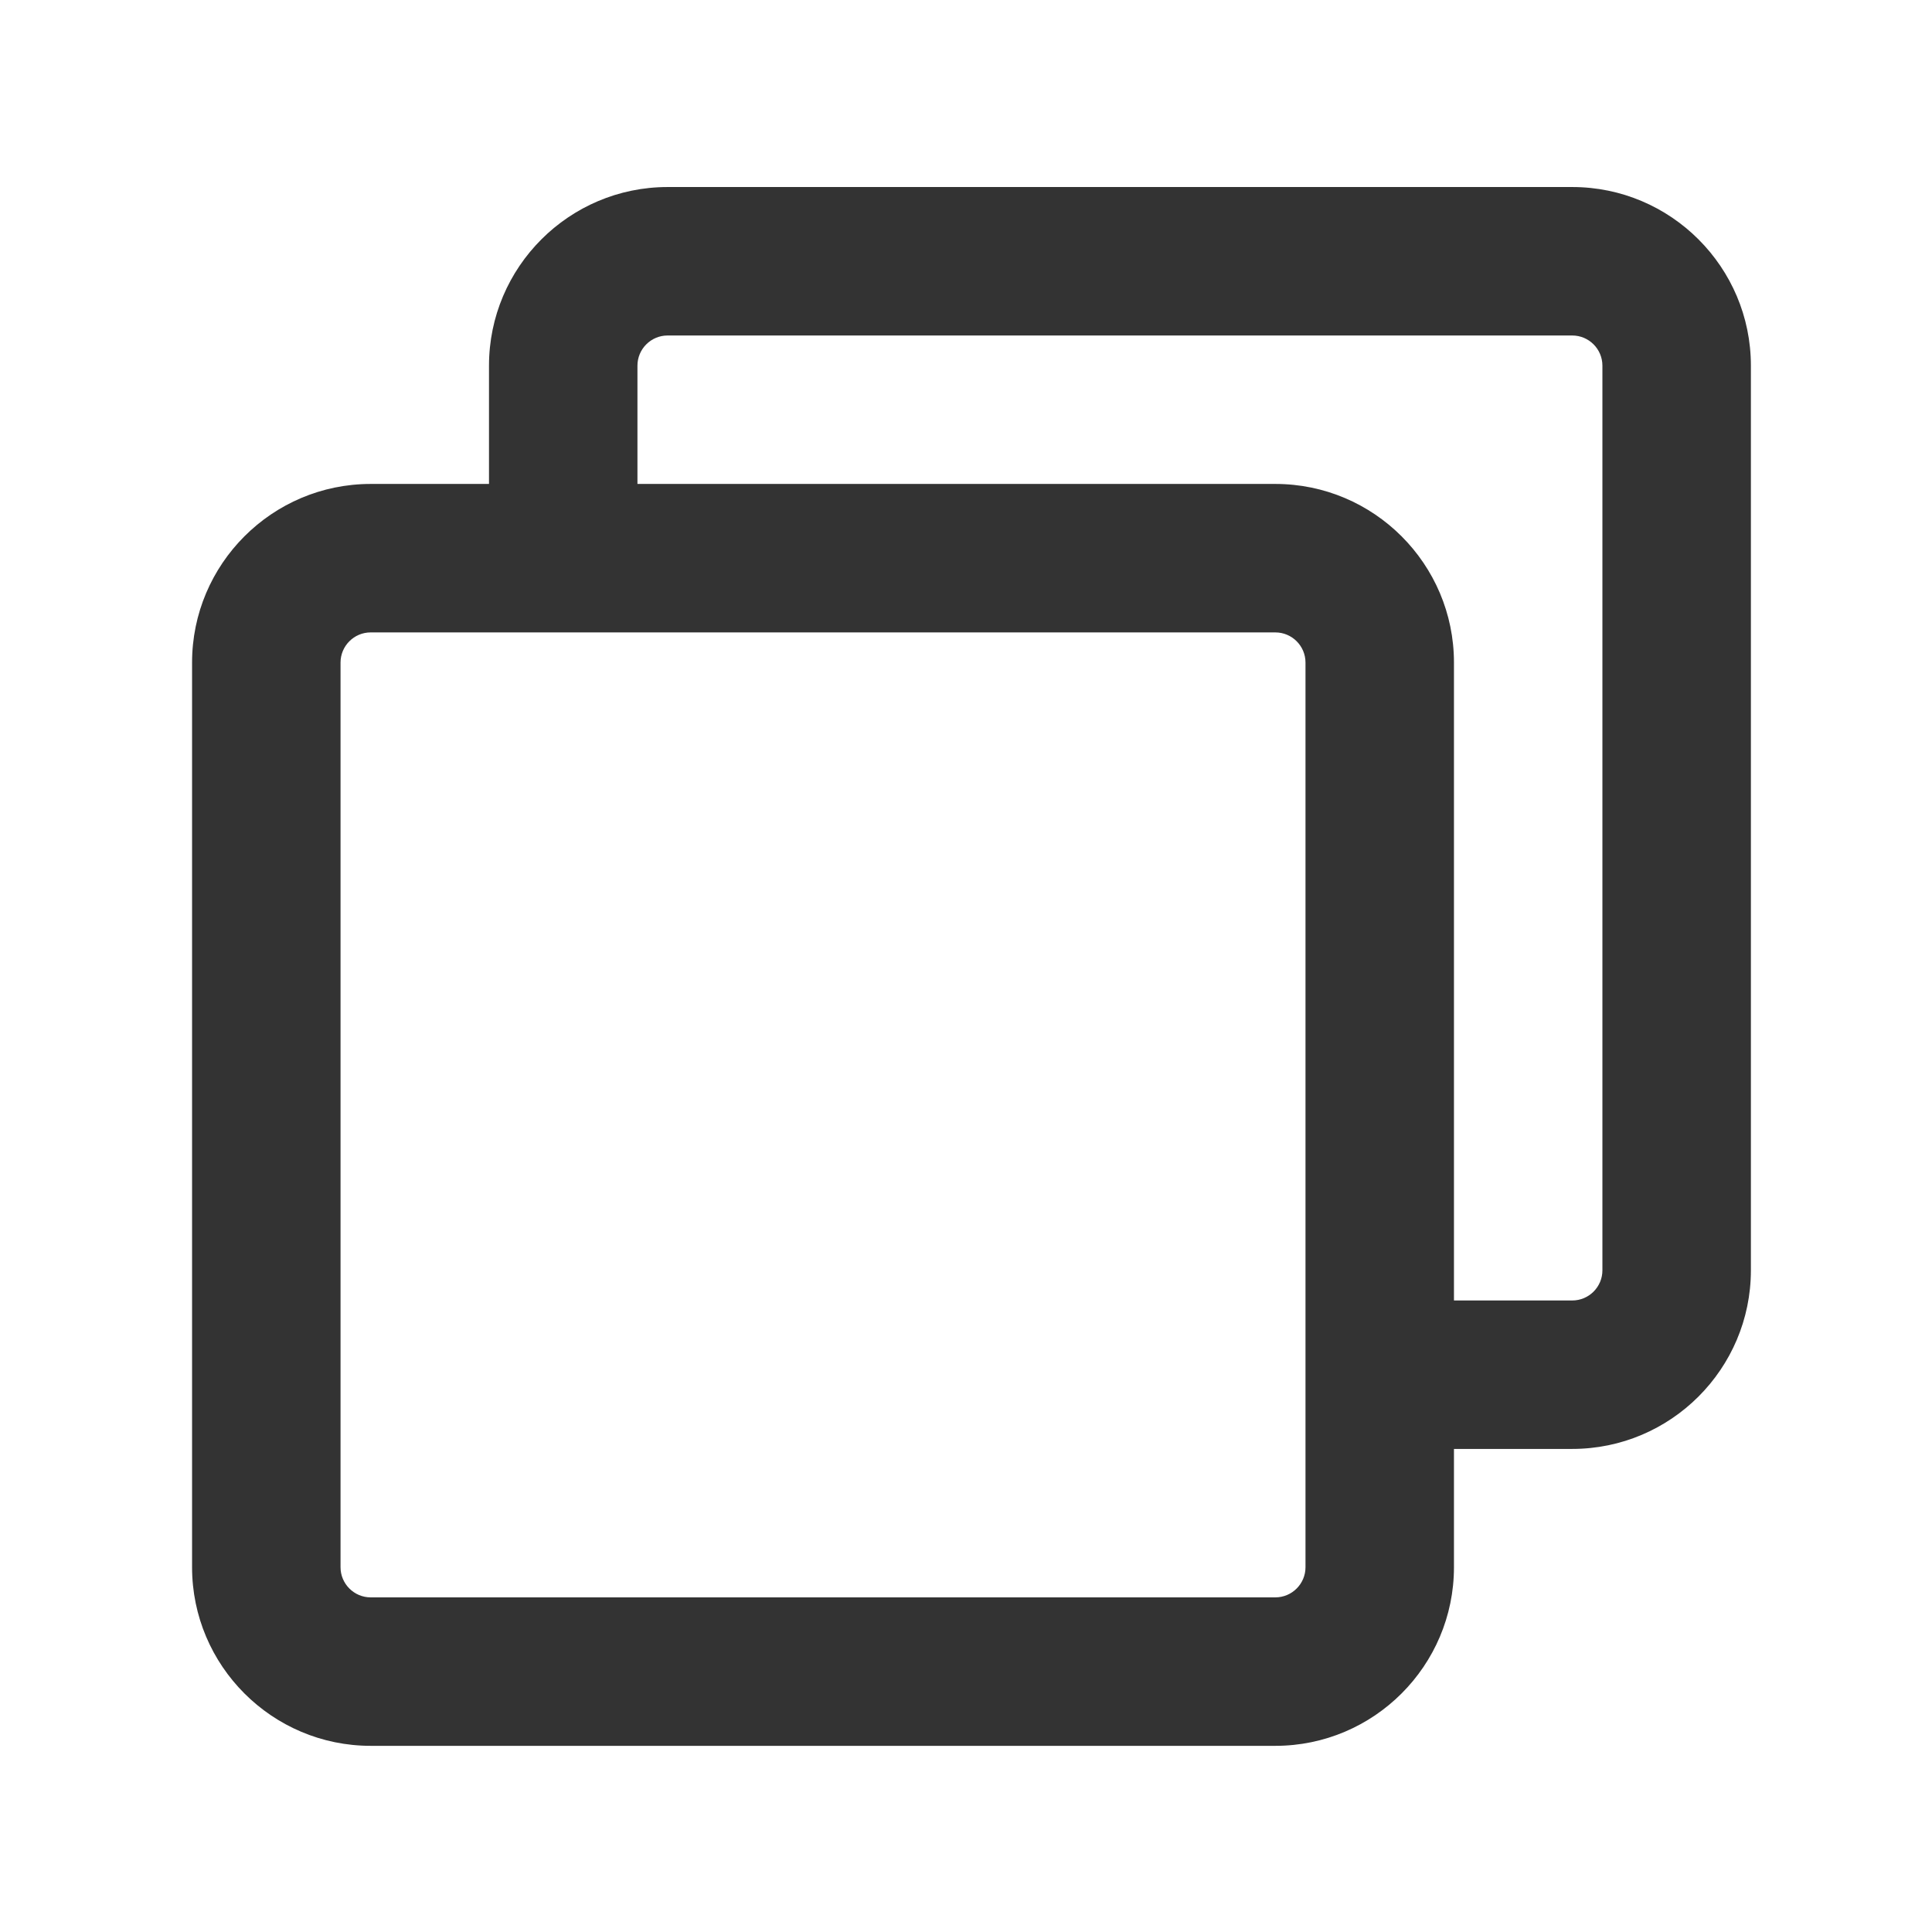
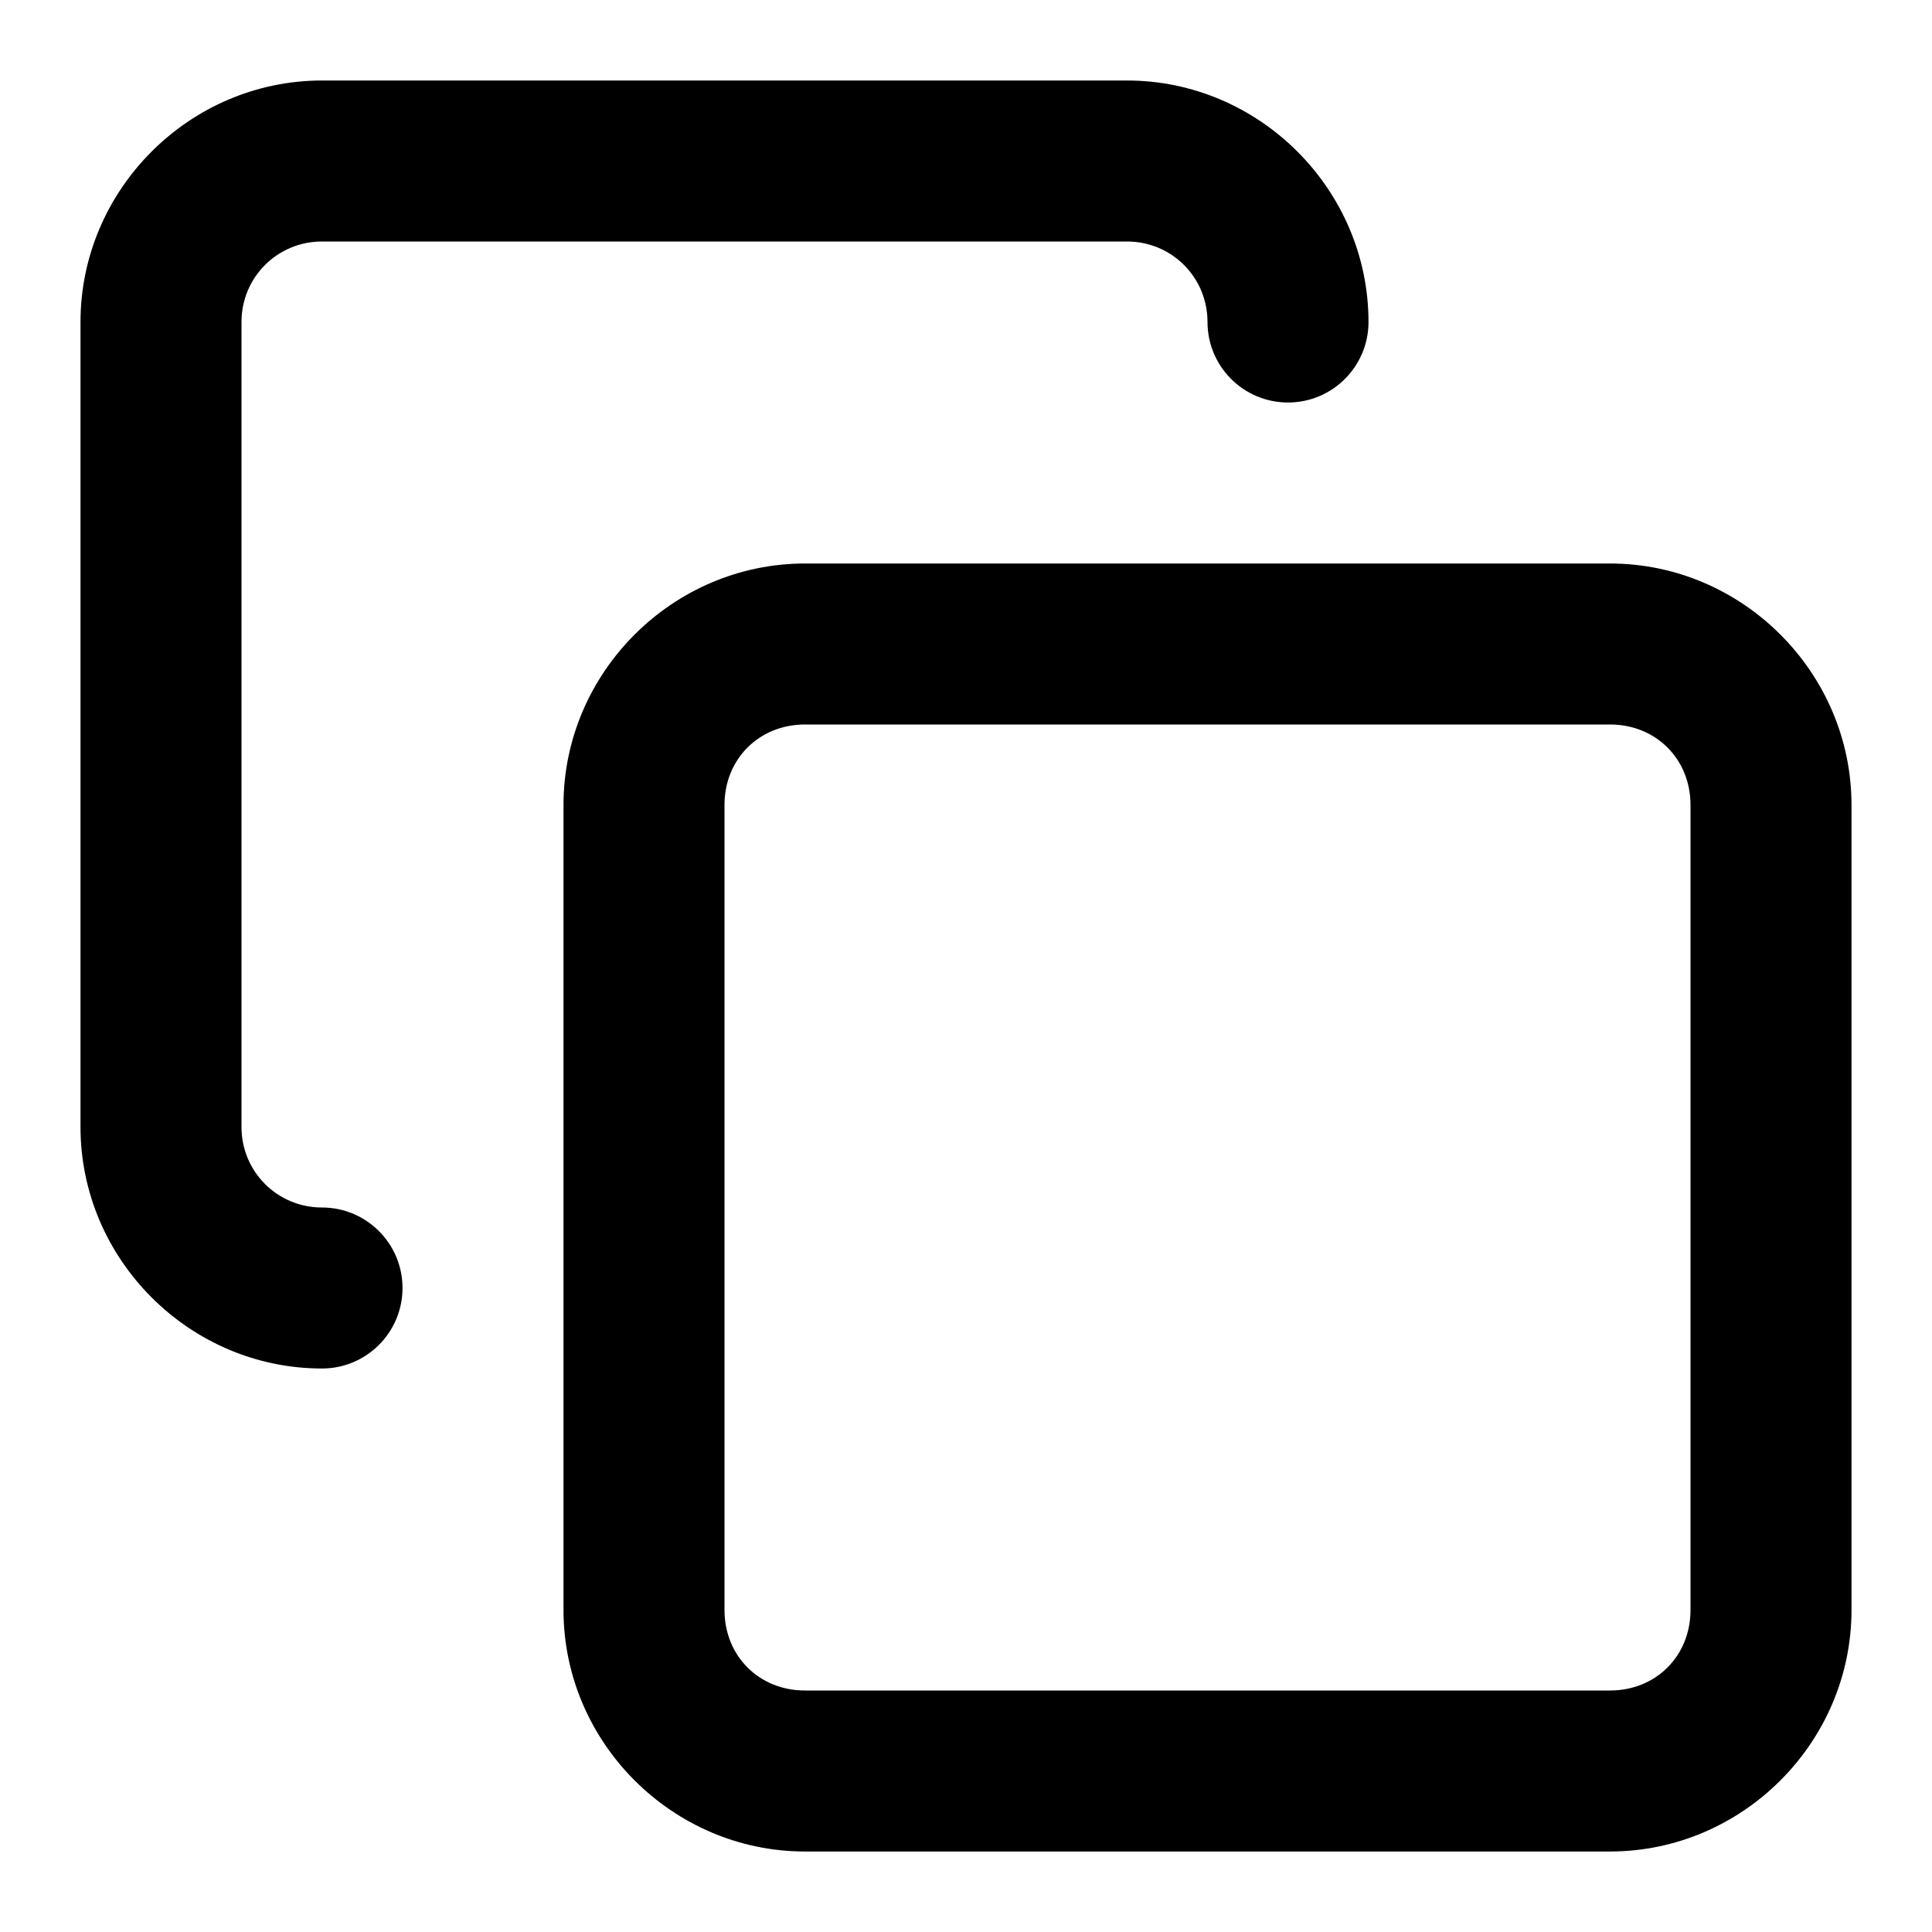
- <svg xmlns="http://www.w3.org/2000/svg" t="1789485014331" class="icon" viewBox="0 0 1024 1024" version="1.1" p-id="29933" width="200" height="200">
-   <path d="M833.33 767.96h-91.9c-21.73 0-39.34-17.6-39.34-39.34s17.62-39.34 39.34-39.34h91.9c8.82 0 15.98-7.18 15.98-15.98V193.8c0-8.8-7.17-15.98-15.98-15.98H353.84c-8.82 0-15.98 7.18-15.98 15.98v90.86c0 21.75-17.62 39.34-39.34 39.34s-39.34-17.6-39.34-39.34V193.8c0-52.21 42.47-94.67 94.67-94.67h479.49c52.19 0 94.67 42.45 94.67 94.67v479.49c-0.01 52.21-42.49 94.67-94.68 94.67z" fill="#333333" p-id="29934" />
-   <path d="M675.96 925.33H196.47c-52.19 0-94.67-42.45-94.67-94.67V351.17c0-52.21 42.47-94.67 94.67-94.67h479.49c52.19 0 94.67 42.45 94.67 94.67v479.49c-0.01 52.22-42.48 94.67-94.67 94.67zM196.47 335.19c-8.82 0-15.98 7.18-15.98 15.98v479.49c0 8.8 7.17 15.98 15.98 15.98h479.49c8.82 0 15.98-7.18 15.98-15.98V351.17c0-8.8-7.17-15.98-15.98-15.98H196.47z" fill="#333333" p-id="29935" />
+ <svg xmlns="http://www.w3.org/2000/svg" class="icon" style="width: 1em;height: 1em;vertical-align: middle;fill: currentColor;overflow: hidden;" viewBox="0 0 1024 1024" version="1.1" p-id="8588">
+   <path d="M426.667 298.667c-70.187 0-128 57.813-128 128v426.667c0 70.187 57.813 128 128 128h426.667c70.187 0 128-57.813 128-128V426.667c0-70.187-57.813-128-128-128z m0 85.333h426.667c24.363 0 42.667 18.304 42.667 42.667v426.667c0 24.363-18.304 42.667-42.667 42.667H426.667c-24.363 0-42.667-18.304-42.667-42.667V426.667c0-24.363 18.304-42.667 42.667-42.667zM170.667 42.667C100.48 42.667 42.667 100.48 42.667 170.667v426.667c0 70.187 57.813 128 128 128a42.667 42.667 0 0 0 42.667-42.667 42.667 42.667 0 0 0-42.667-42.667c-23.68 0-42.667-18.987-42.667-42.667V170.667c0-23.68 18.987-42.667 42.667-42.667h426.667c23.68 0 42.667 18.987 42.667 42.667a42.667 42.667 0 0 0 42.667 42.667 42.667 42.667 0 0 0 42.667-42.667c0-70.187-57.813-128-128-128z" p-id="8589" />
</svg>
